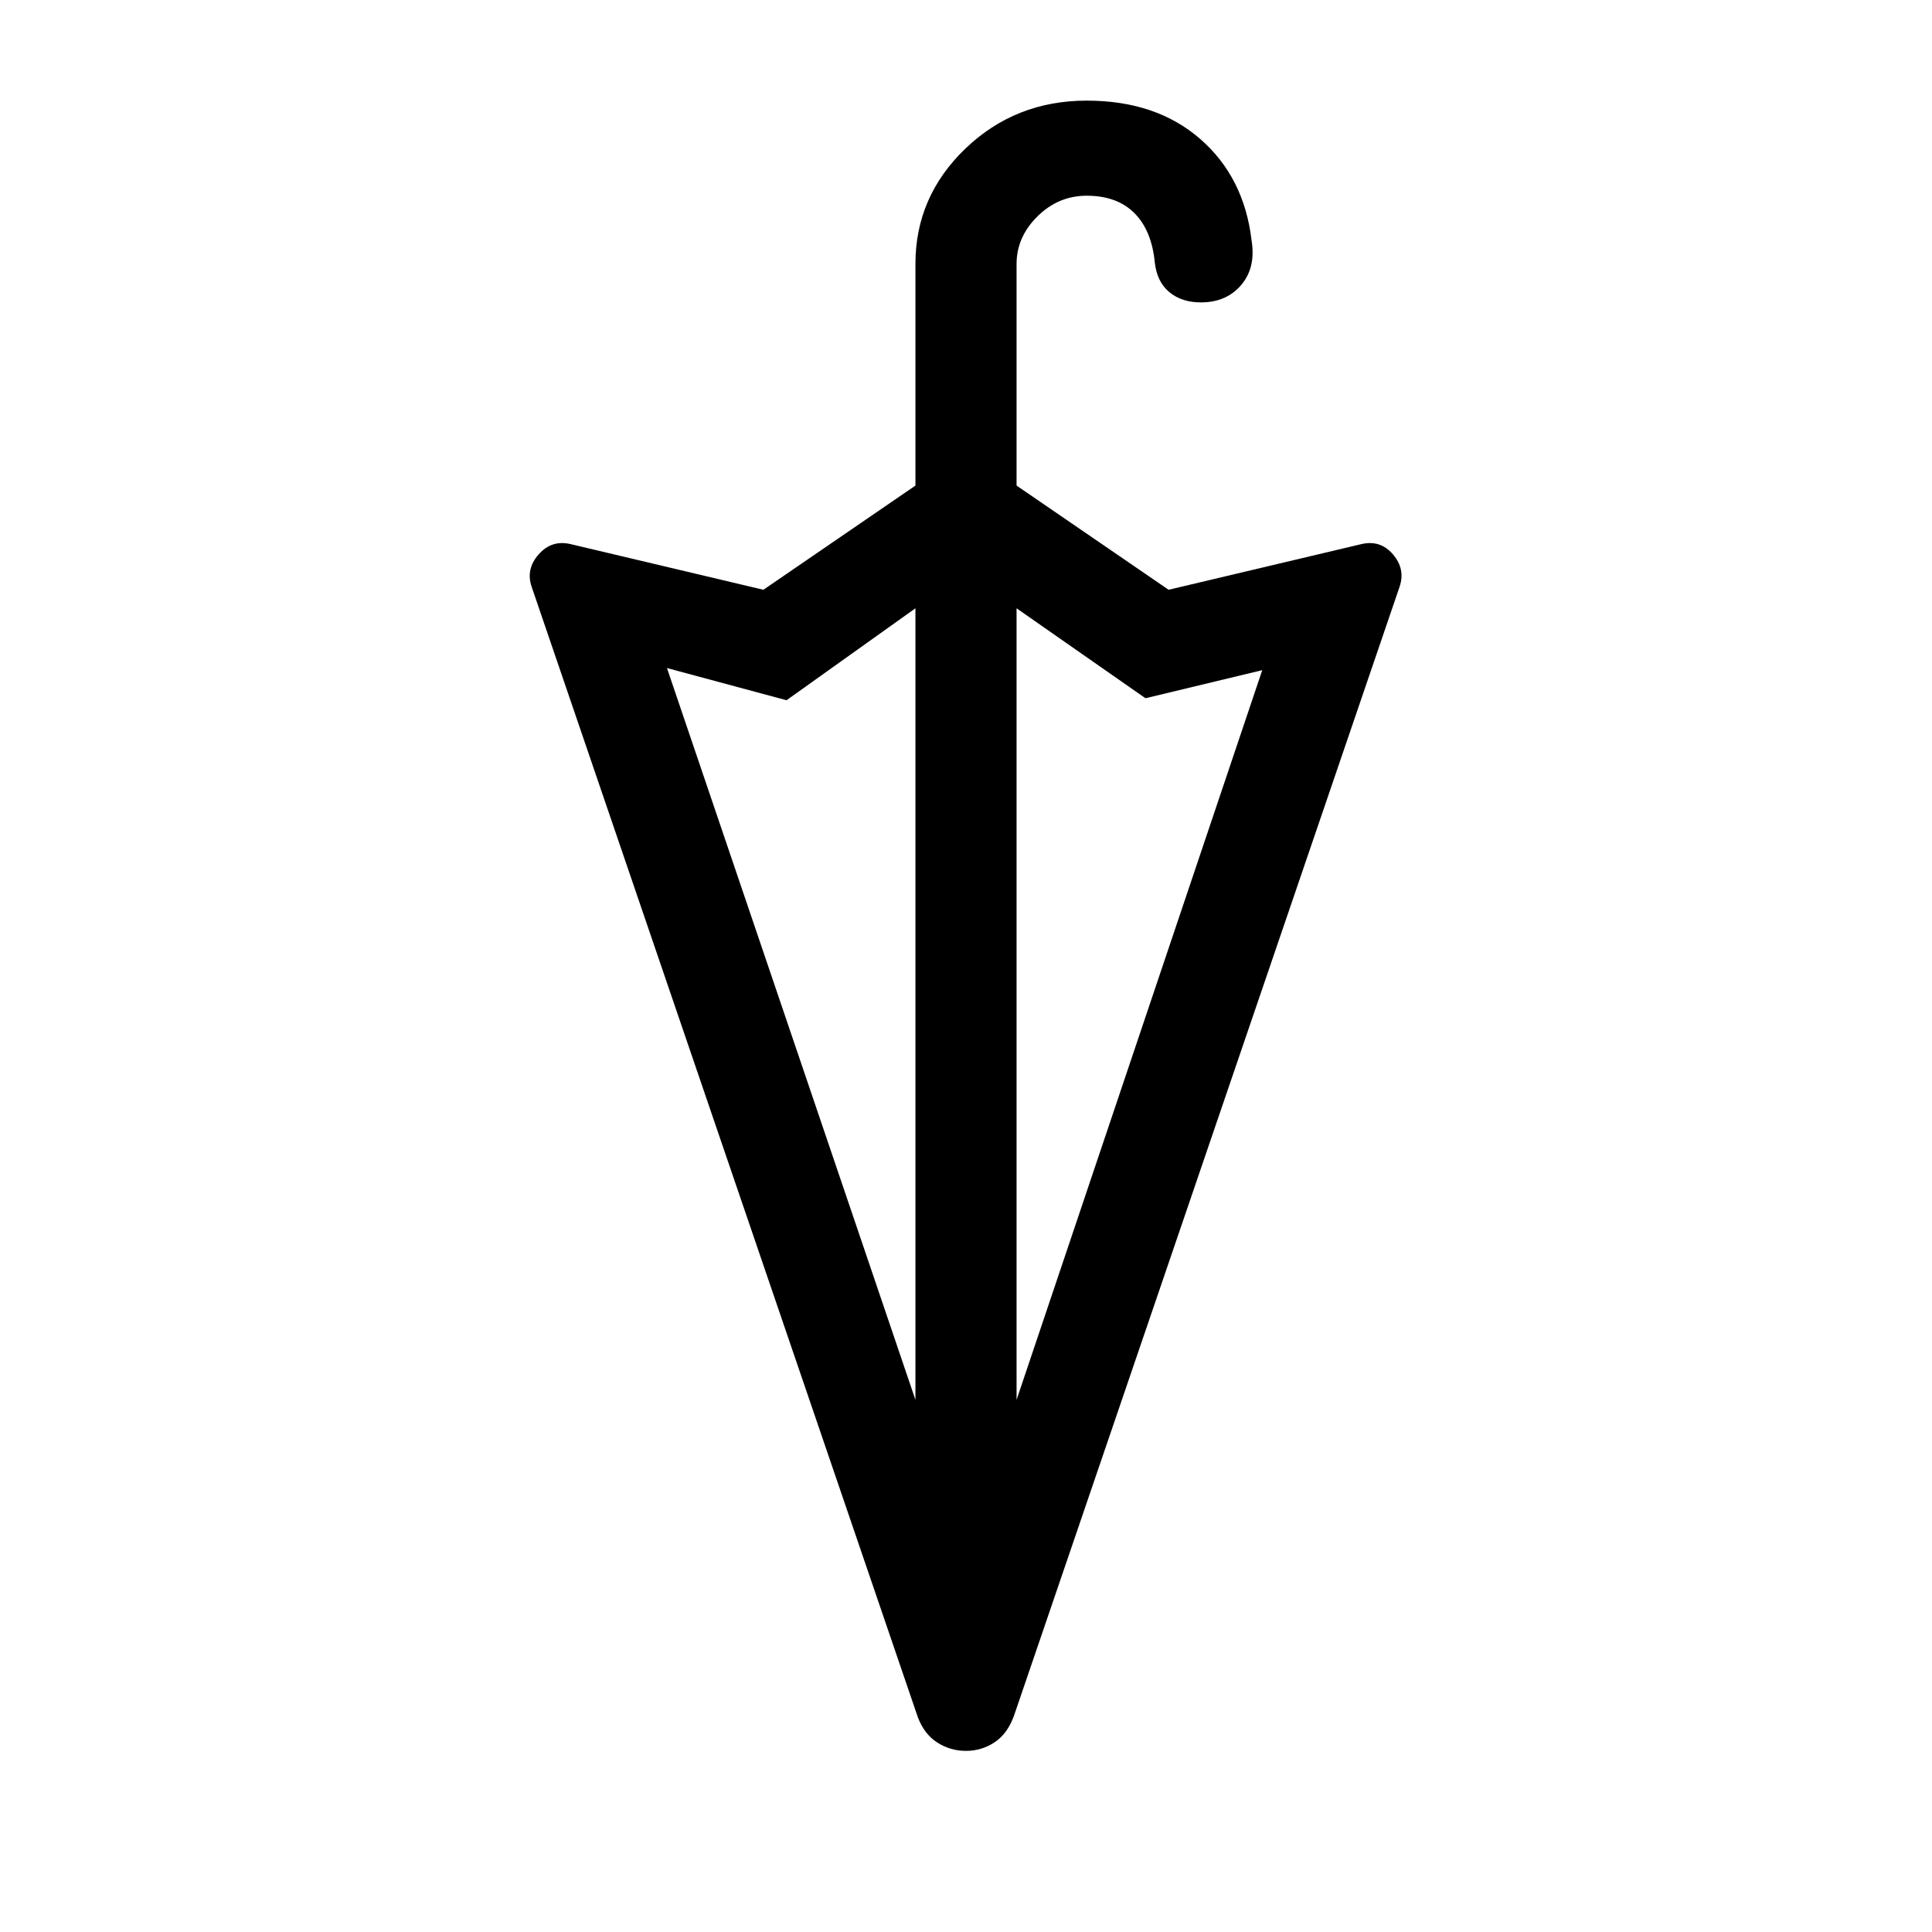
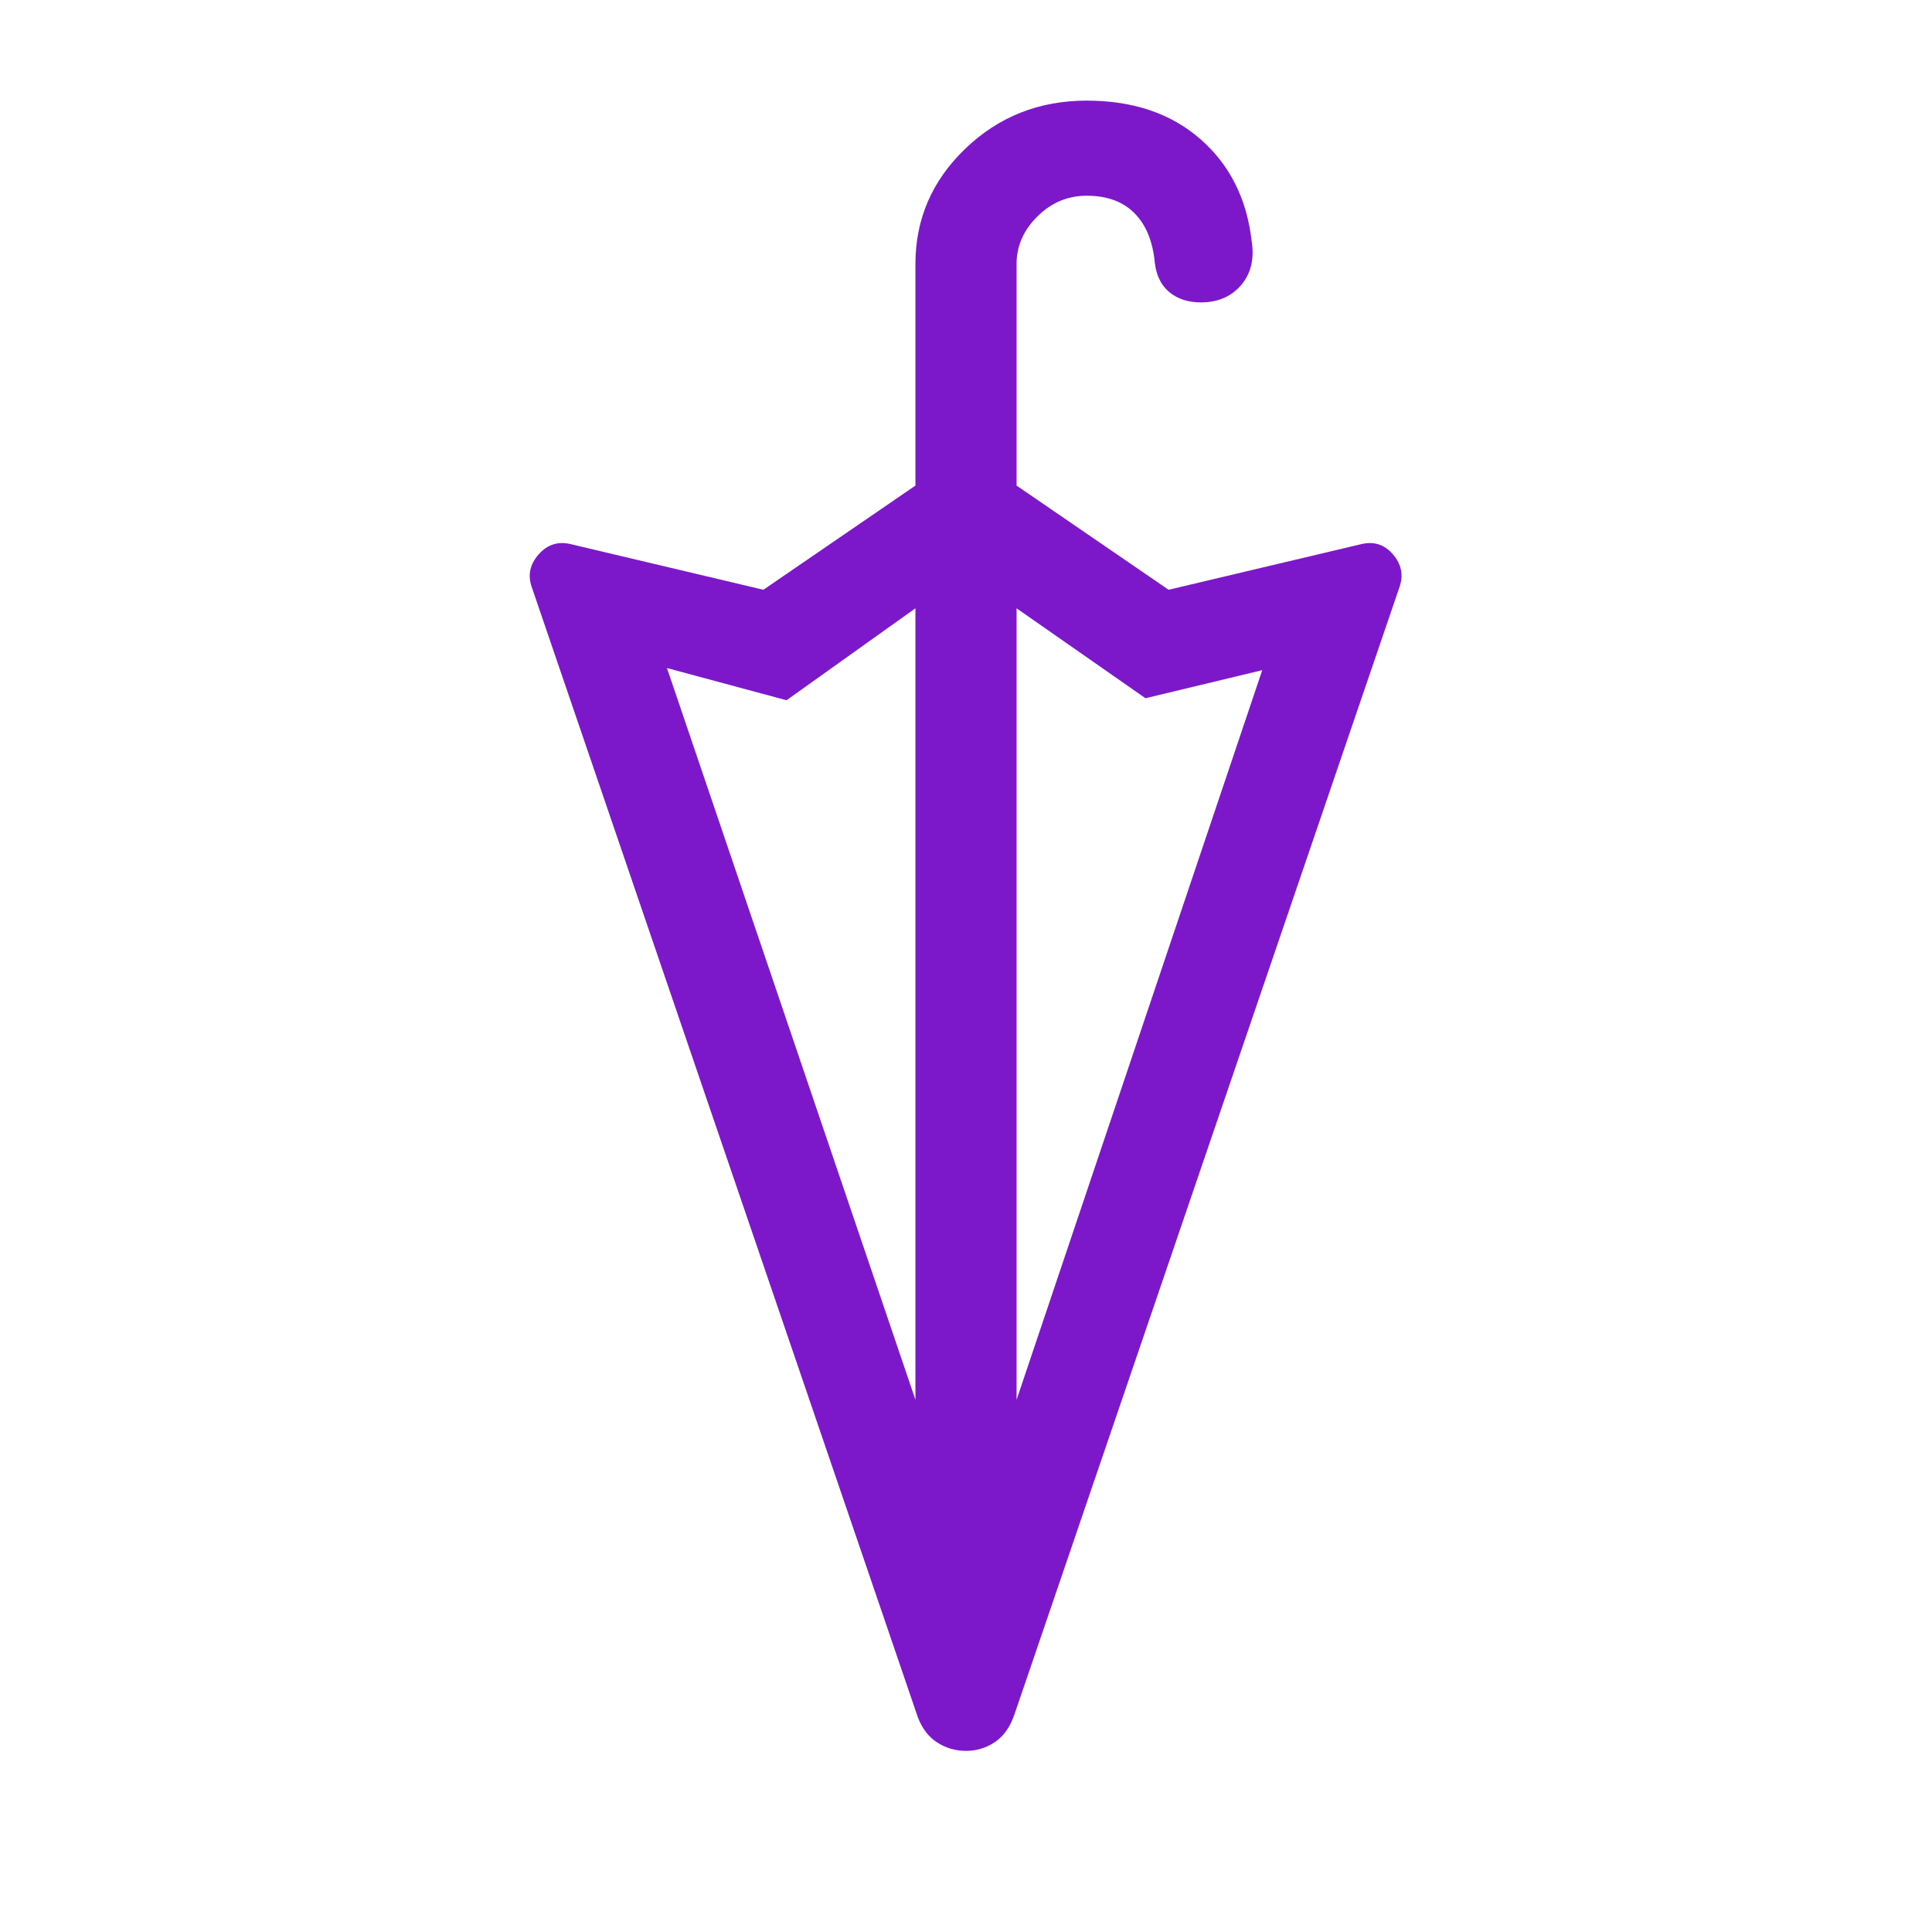
- <svg xmlns="http://www.w3.org/2000/svg" height="40" viewBox="0 -960 960 960" width="40">
-   <path d="M480-90q-7.82 0-14.282-4.154-6.461-4.154-9.64-12.539L264.155-668.486q-2.949-8.744 3.5-16.051 6.449-7.308 15.859-5.103l95.819 22.692 75.54-51.77v-110.154q0-33.461 24.833-57.294T540-909.999q34.487 0 56.346 19.025 21.859 19.026 25.551 50.411 2.205 13.538-5.154 22.179-7.359 8.64-20.025 8.64-9.436 0-15.564-5-6.128-4.999-7.307-14.486-1.487-16.155-10.128-24.835-8.642-8.679-23.719-8.679-14.129 0-24.501 10.269-10.372 10.27-10.372 23.603v110.154l75.54 51.77 95.819-22.692q9.41-2.205 15.667 5.103 6.256 7.307 3.308 16.051L503.922-107.693q-3.179 9.052-9.64 13.372-6.462 4.32-14.282 4.32Zm25.127-174.431 122.079-362.57-58.026 13.949-64.053-44.693v393.314Zm-50.254 0v-393.314l-64.053 45.693-59.411-16 123.464 363.621Z" />
+ <svg xmlns="http://www.w3.org/2000/svg" height="40" viewBox="0 -960 960 960" width="40" version="1.1" id="svg192">
+   <defs id="defs196" />
+   <path d="M480-90q-7.82 0-14.282-4.154-6.461-4.154-9.64-12.539L264.155-668.486q-2.949-8.744 3.5-16.051 6.449-7.308 15.859-5.103l95.819 22.692 75.54-51.77v-110.154q0-33.461 24.833-57.294T540-909.999q34.487 0 56.346 19.025 21.859 19.026 25.551 50.411 2.205 13.538-5.154 22.179-7.359 8.64-20.025 8.64-9.436 0-15.564-5-6.128-4.999-7.307-14.486-1.487-16.155-10.128-24.835-8.642-8.679-23.719-8.679-14.129 0-24.501 10.269-10.372 10.27-10.372 23.603v110.154l75.54 51.77 95.819-22.692q9.41-2.205 15.667 5.103 6.256 7.307 3.308 16.051L503.922-107.693q-3.179 9.052-9.64 13.372-6.462 4.32-14.282 4.32Zm25.127-174.431 122.079-362.57-58.026 13.949-64.053-44.693v393.314Zm-50.254 0v-393.314l-64.053 45.693-59.411-16 123.464 363.621Z" id="path190" style="fill:#7c18c9;fill-opacity:1" />
</svg>
